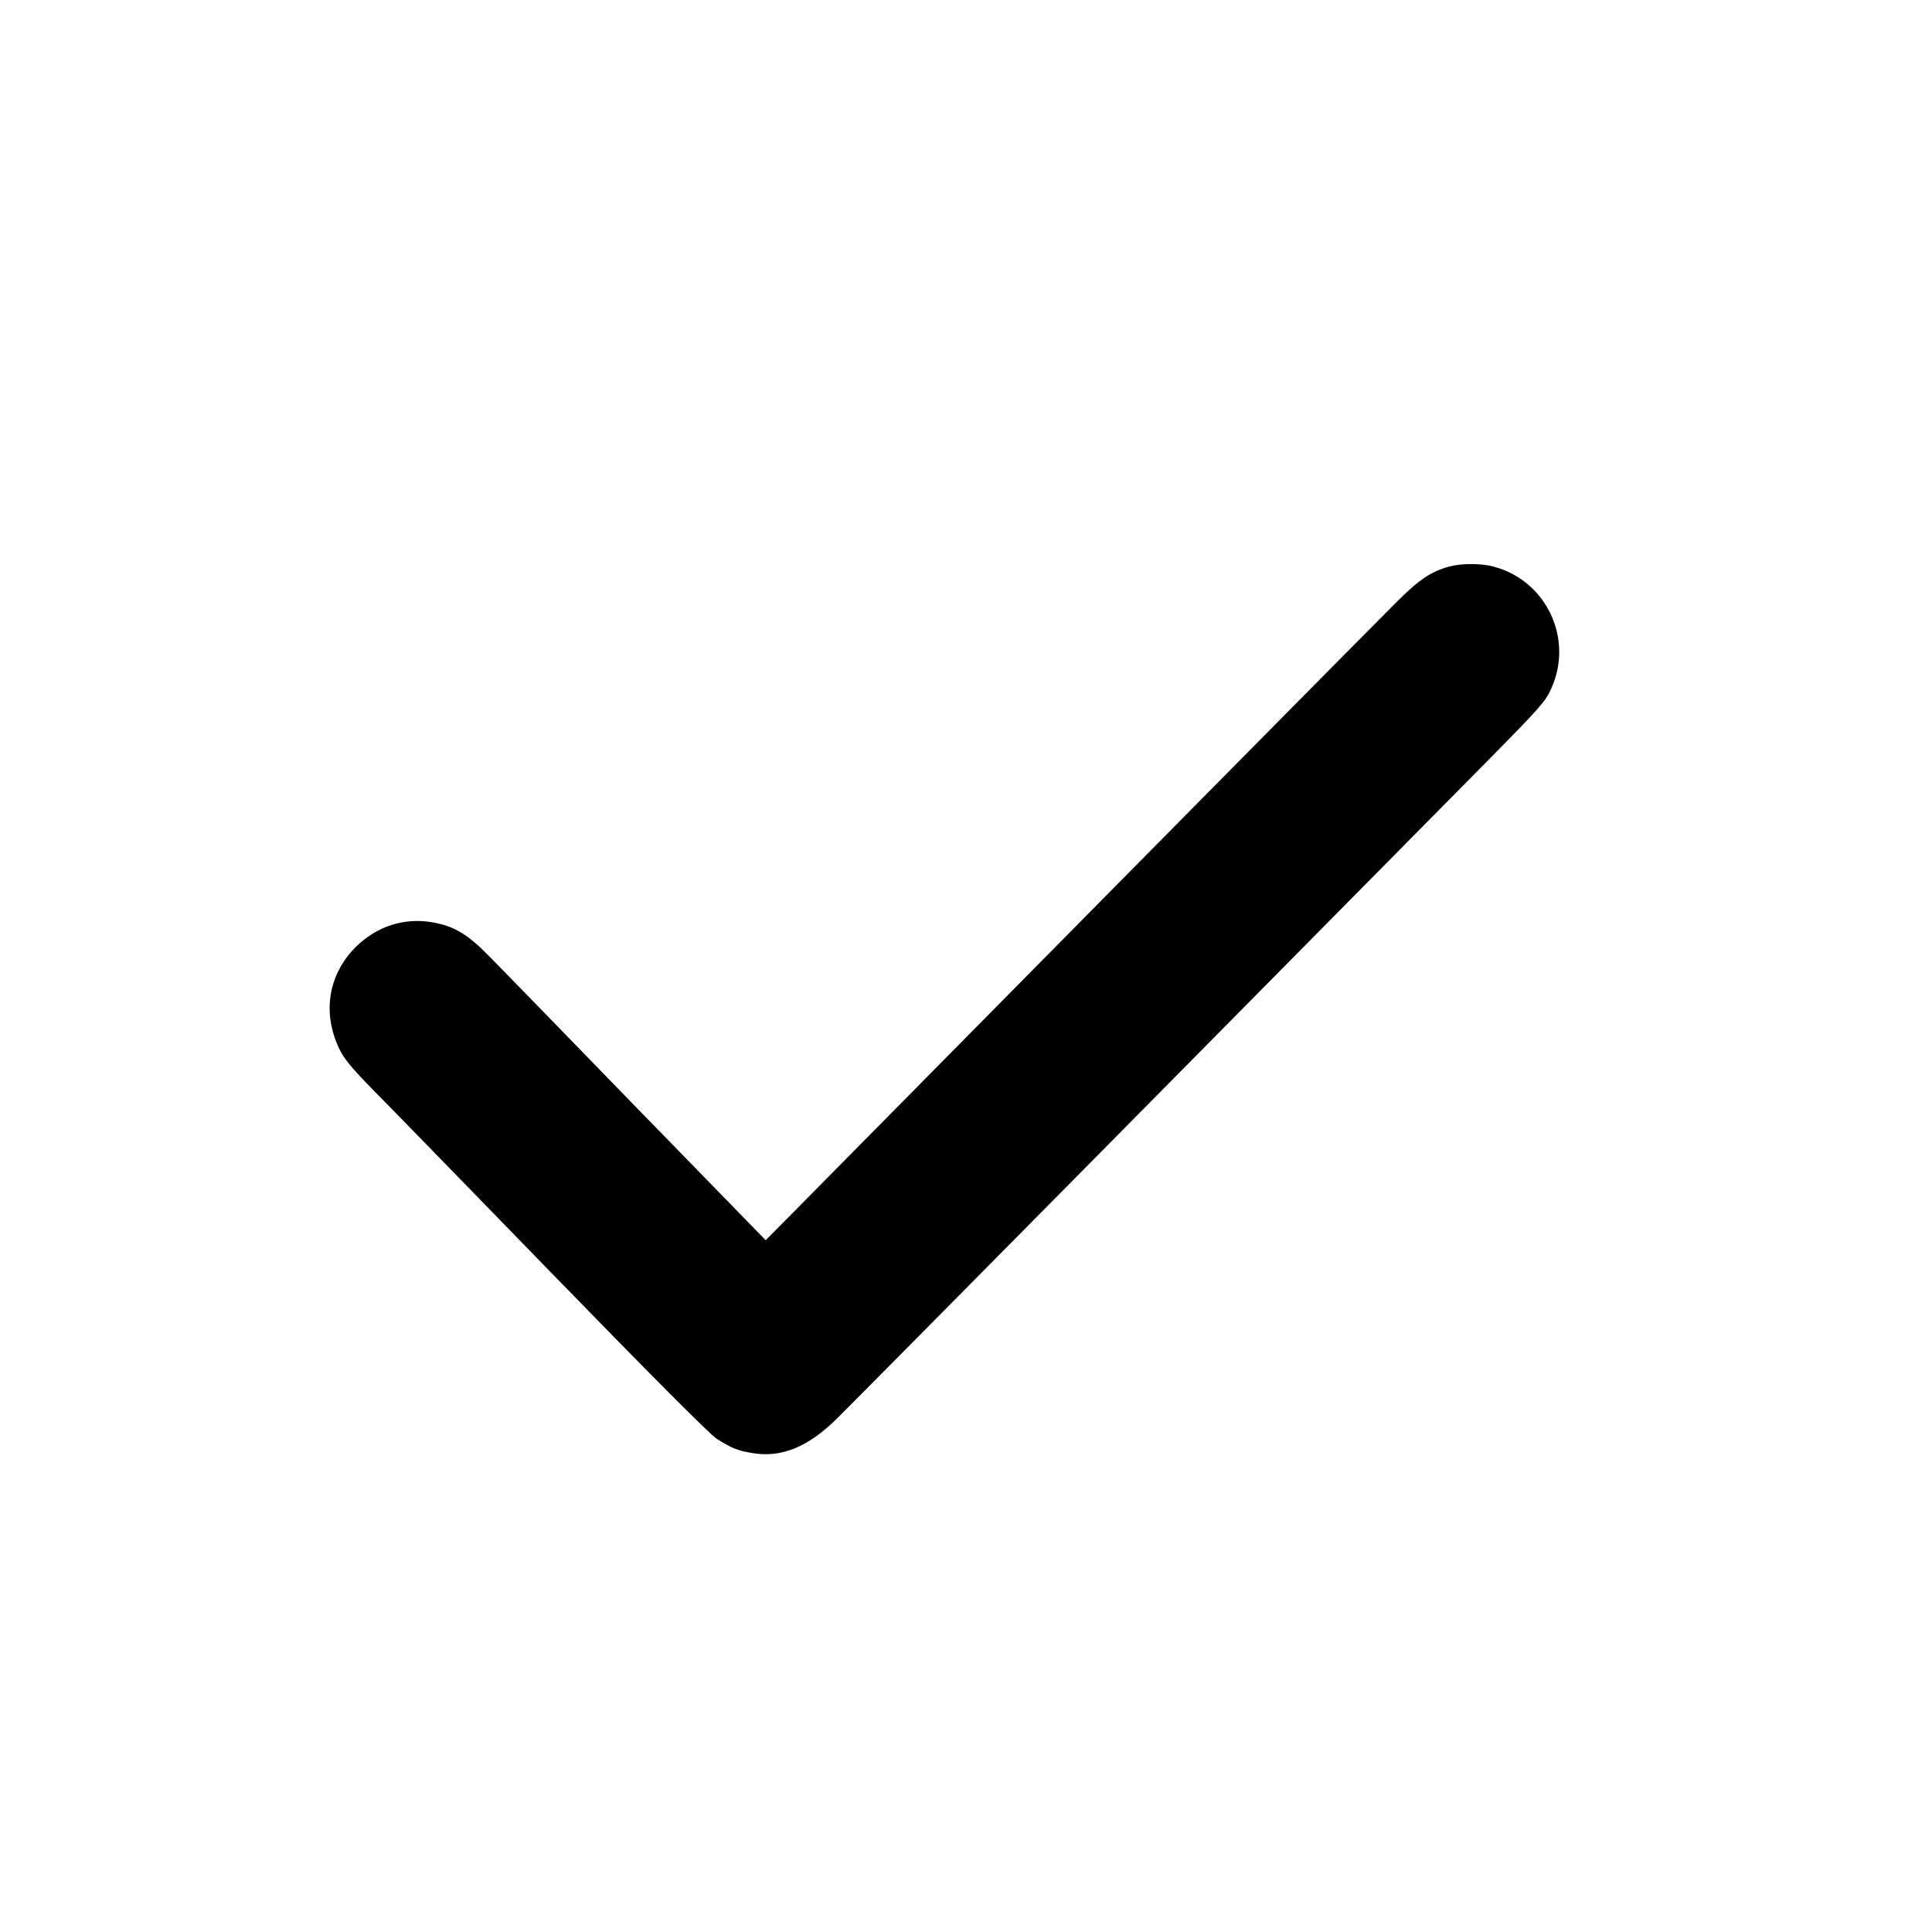
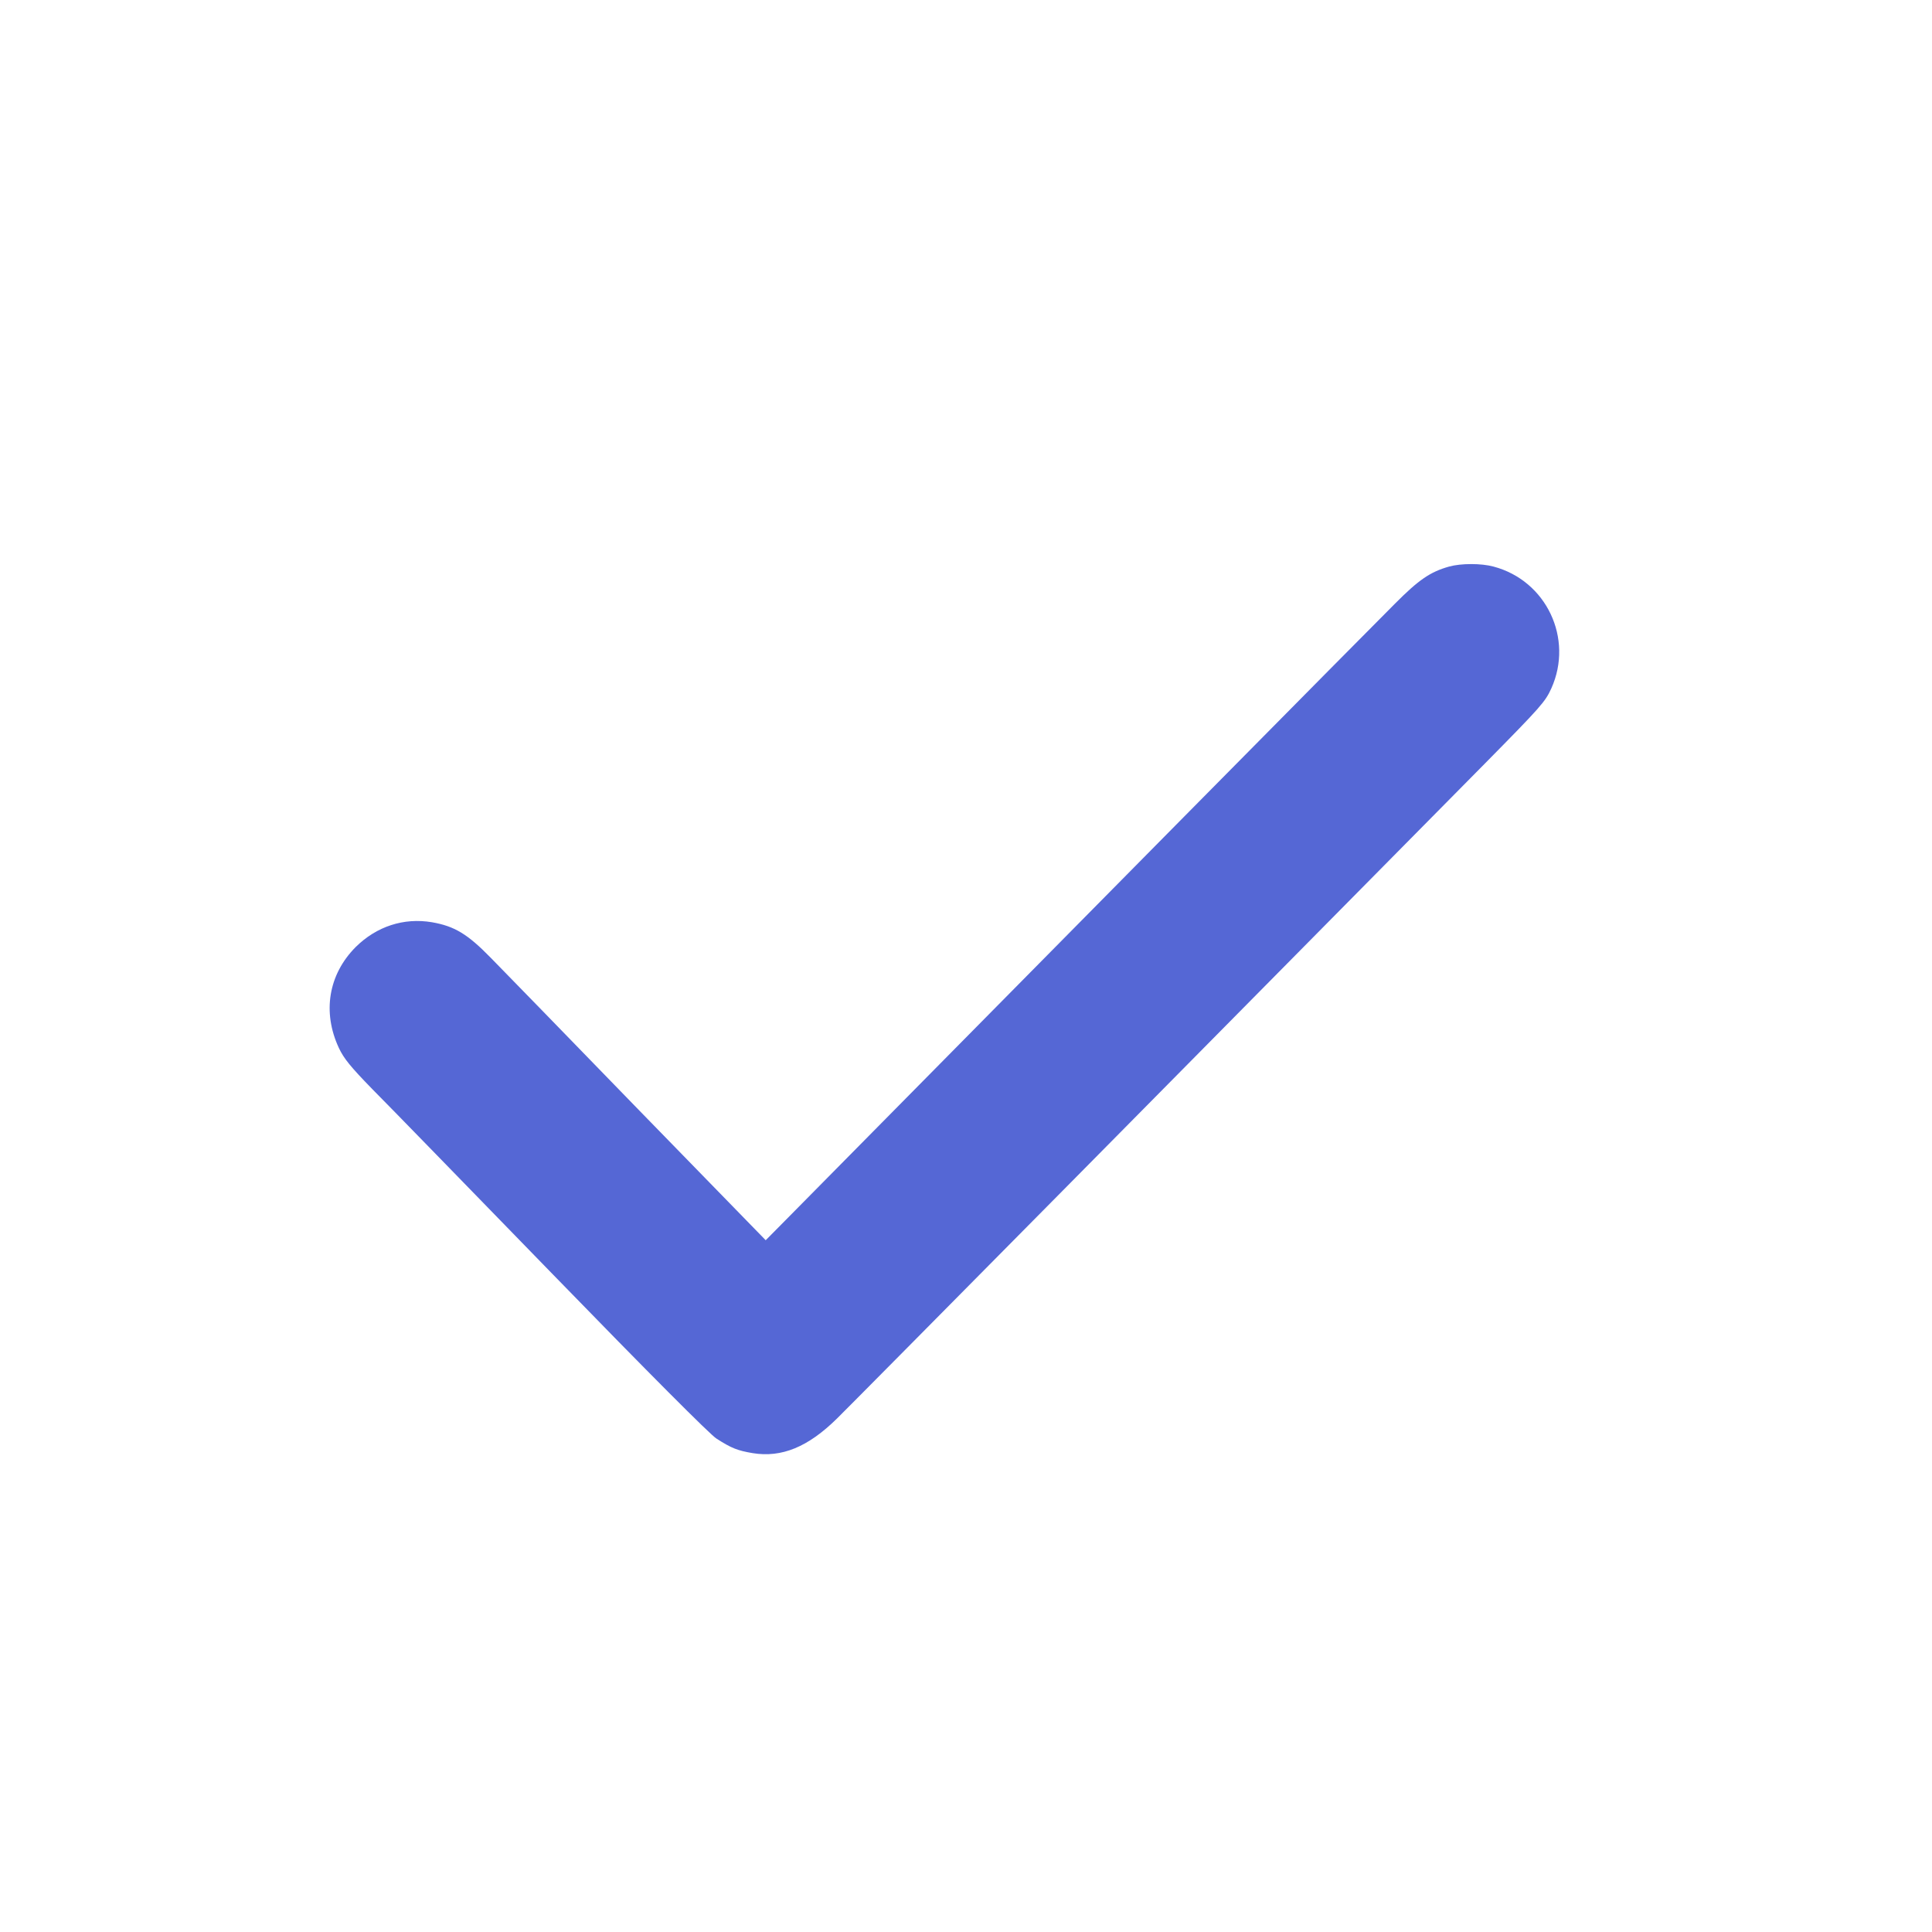
<svg xmlns="http://www.w3.org/2000/svg" version="1.0" width="980pt" height="980pt" viewBox="0 0 980 980" preserveAspectRatio="xMidYMid meet">
-   <g transform="translate(0,980) scale(0.1,-0.1)" fill="#000000" stroke="none">
+   <g transform="translate(0,980) scale(0.1,-0.1)" fill="#5567d5" stroke="none">
    <path d="M7350 6926 c-95 -27 -153 -66 -276 -190 -93 -92 -1728 -1746 -3093         -3129 l-97 -98 -645 662 c-354 365 -691 711 -749 770 -119 122 -185 161 -299         181 -143 24 -281 -21 -387 -126 -138 -139 -170 -330 -85 -512 25 -53 58 -94         169 -208 77 -77 489 -501 917 -941 488 -502 797 -812 829 -832 76 -49 107 -61         184 -74 147 -24 281 31 428 176 67 65 1990 2010 3289 3325 282 286 303 310         334 378 114 253 -25 547 -293 618 -62 17 -165 17 -226 0z" />
  </g>
</svg>
